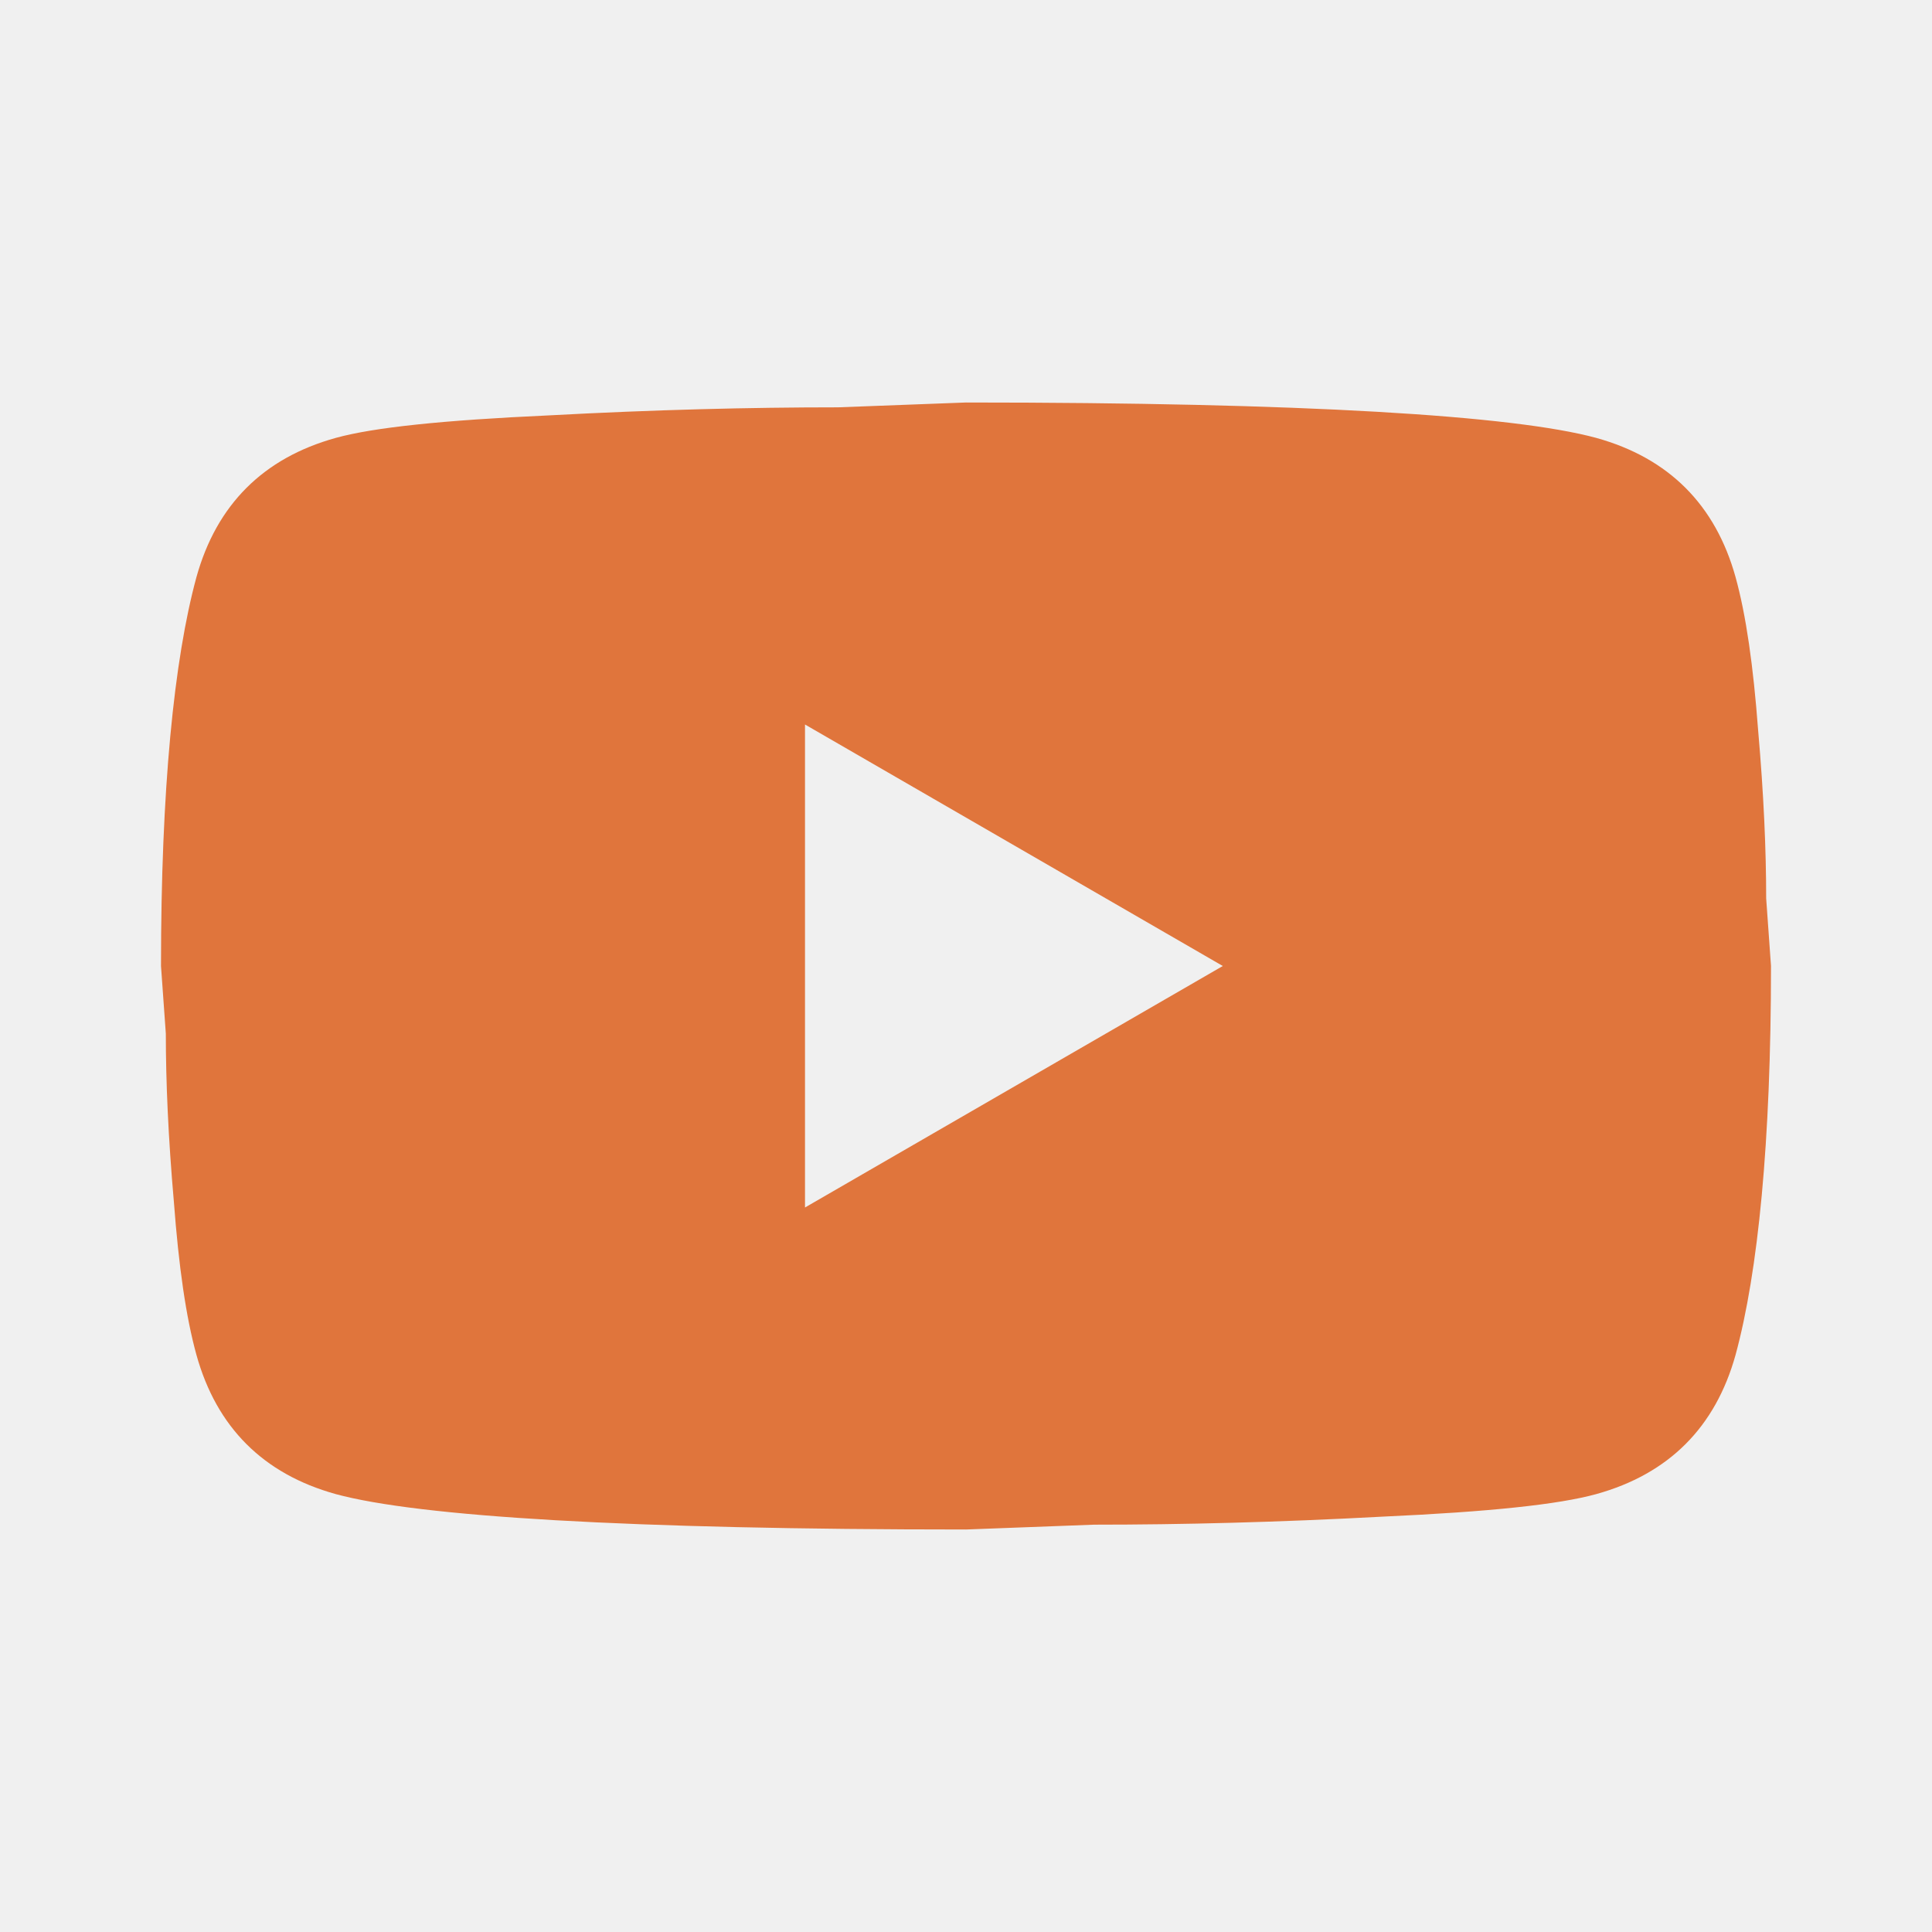
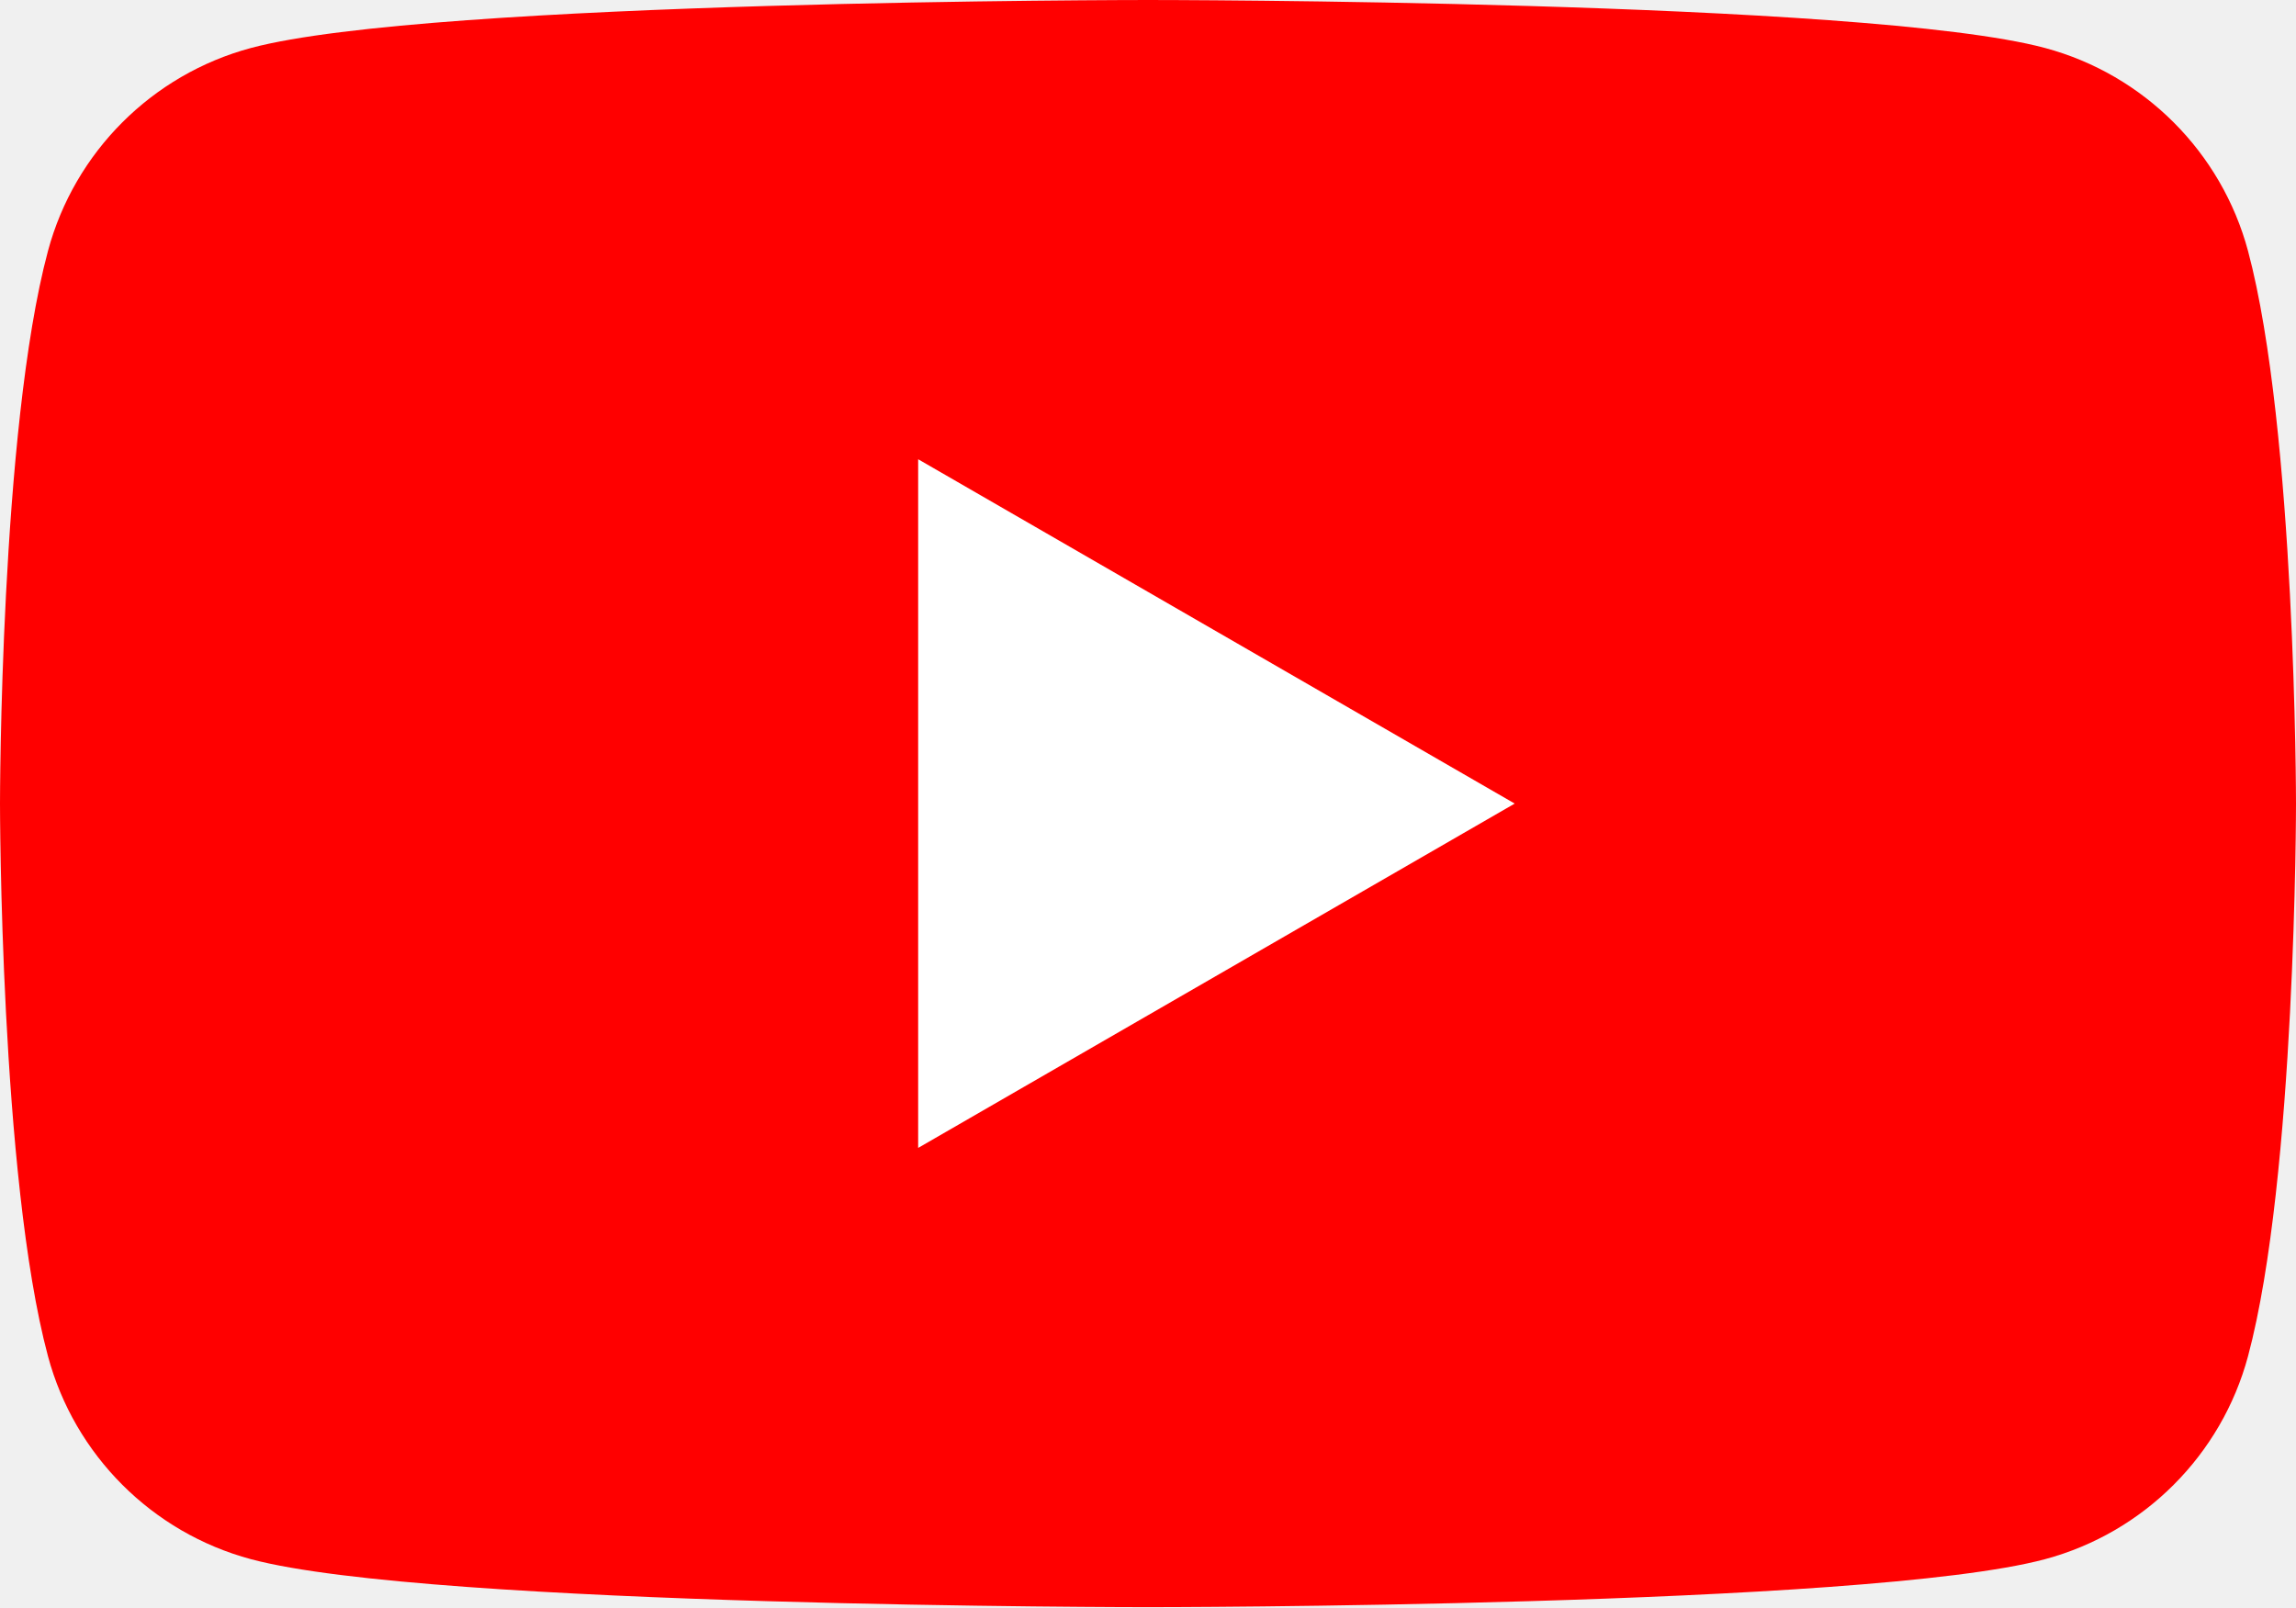
- <svg xmlns="http://www.w3.org/2000/svg" viewBox="0 0 24 24" fill="#e0753c">
-   <path d="M10,15L15.19,12L10,9V15M21.56,7.17C21.69,7.64 21.78,8.27 21.84,9.07C21.91,9.87 21.94,10.56 21.94,11.16L22,12C22,14.19 21.84,15.8 21.56,16.83C21.31,17.73 20.73,18.31 19.83,18.56C19.36,18.69 18.5,18.78 17.18,18.84C15.88,18.91 14.69,18.94 13.59,18.94L12,19C7.81,19 5.2,18.84 4.17,18.56C3.27,18.31 2.69,17.73 2.44,16.83C2.31,16.36 2.22,15.73 2.16,14.93C2.09,14.13 2.06,13.44 2.06,12.84L2,12C2,9.81 2.16,8.2 2.44,7.17C2.69,6.27 3.27,5.69 4.17,5.44C4.64,5.31 5.5,5.22 6.82,5.16C8.12,5.09 9.31,5.06 10.41,5.06L12,5C16.19,5 18.8,5.16 19.83,5.44C20.73,5.69 21.31,6.27 21.56,7.17Z" />
+ <svg xmlns="http://www.w3.org/2000/svg" class="external-icon" viewBox="0 0 28.57  20" focusable="false" style="pointer-events: none; display: block; width: 100%; height: 100%;">
+   <svg viewBox="0 0 28.57 20" preserveAspectRatio="xMidYMid meet">
+     <g>
+       <path d="M27.973 3.123C27.643 1.893 26.677 0.927 25.447 0.597C23.22 2.24288e-07 14.285 0 14.285 0C14.285 0 5.35 2.24288e-07 3.123 0.597C1.893 0.927 0.927 1.893 0.597 3.123C2.24288e-07 5.35 0 10 0 10C0 10 2.24288e-07 14.65 0.597 16.877C0.927 18.107 1.893 19.073 3.123 19.403C5.35 20 14.285 20 14.285 20C14.285 20 23.22 20 25.447 19.403C26.677 19.073 27.643 18.107 27.973 16.877C28.57 14.65 28.57 10 28.57 10C28.57 10 28.568 5.35 27.973 3.123Z" fill="#FF0000" />
+       <path d="M11.425 14.285L18.848 10L11.425 5.715V14.285Z" fill="white" />
+     </g>
+   </svg>
</svg>
